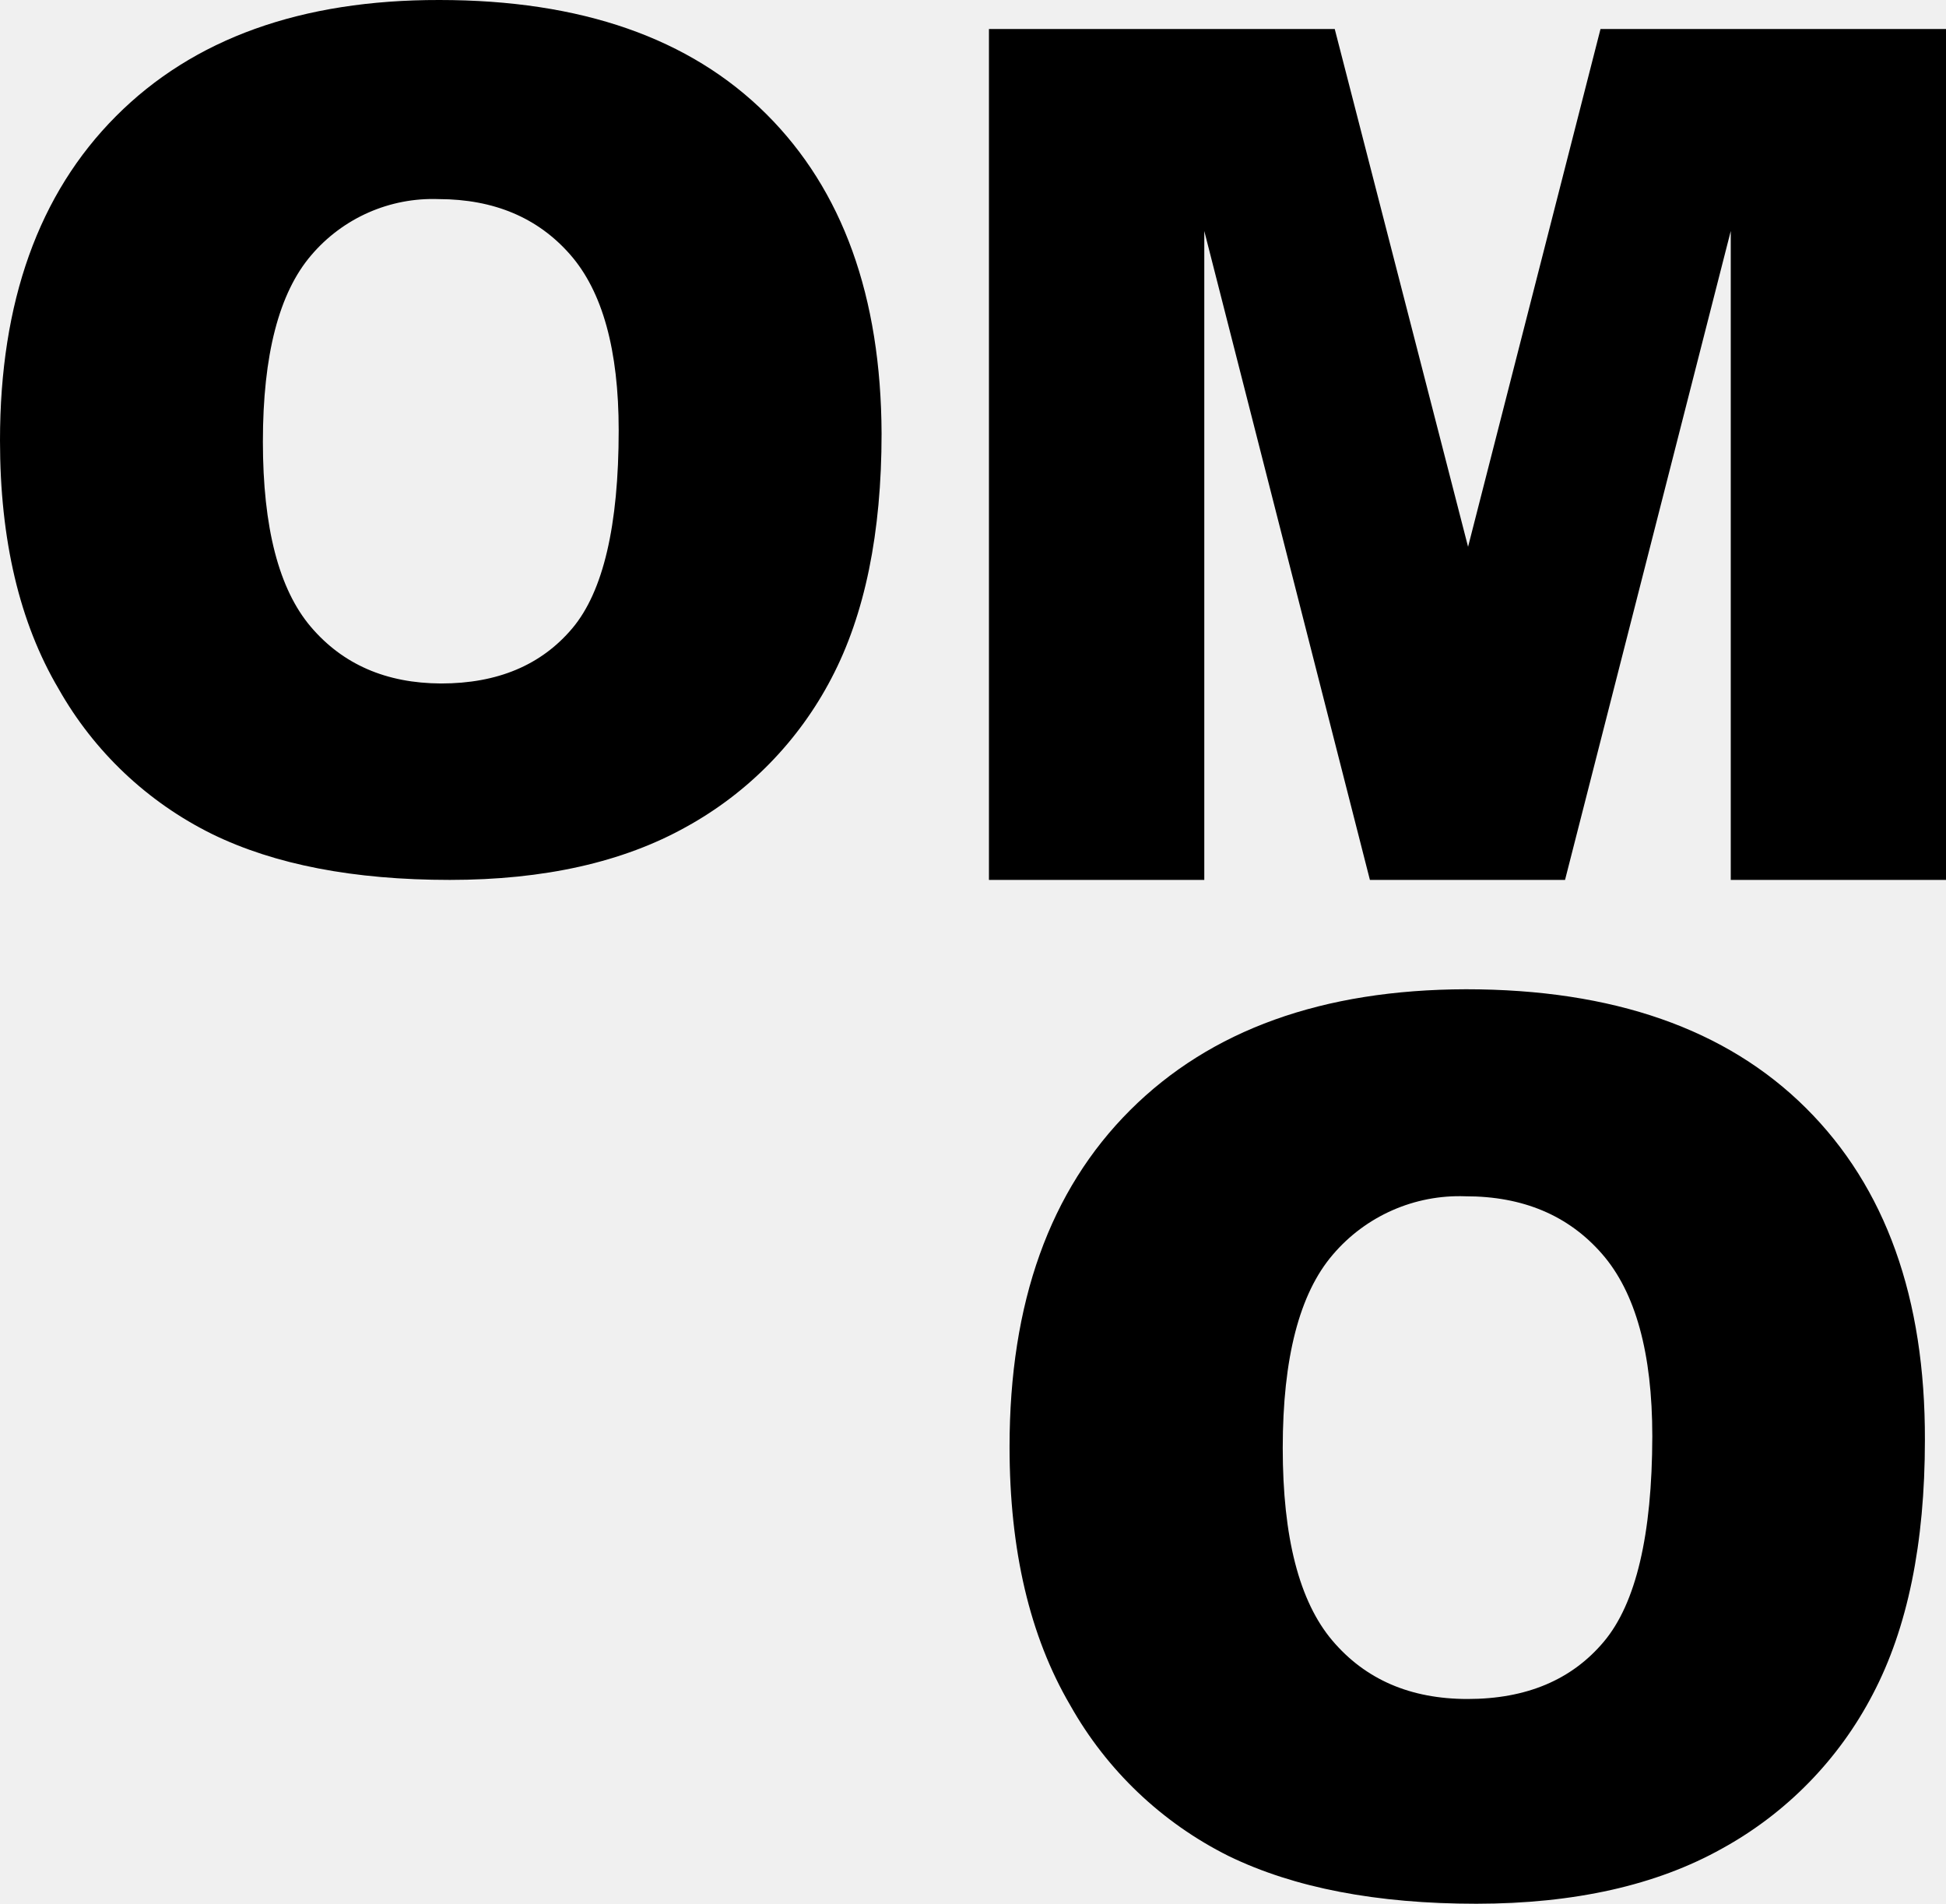
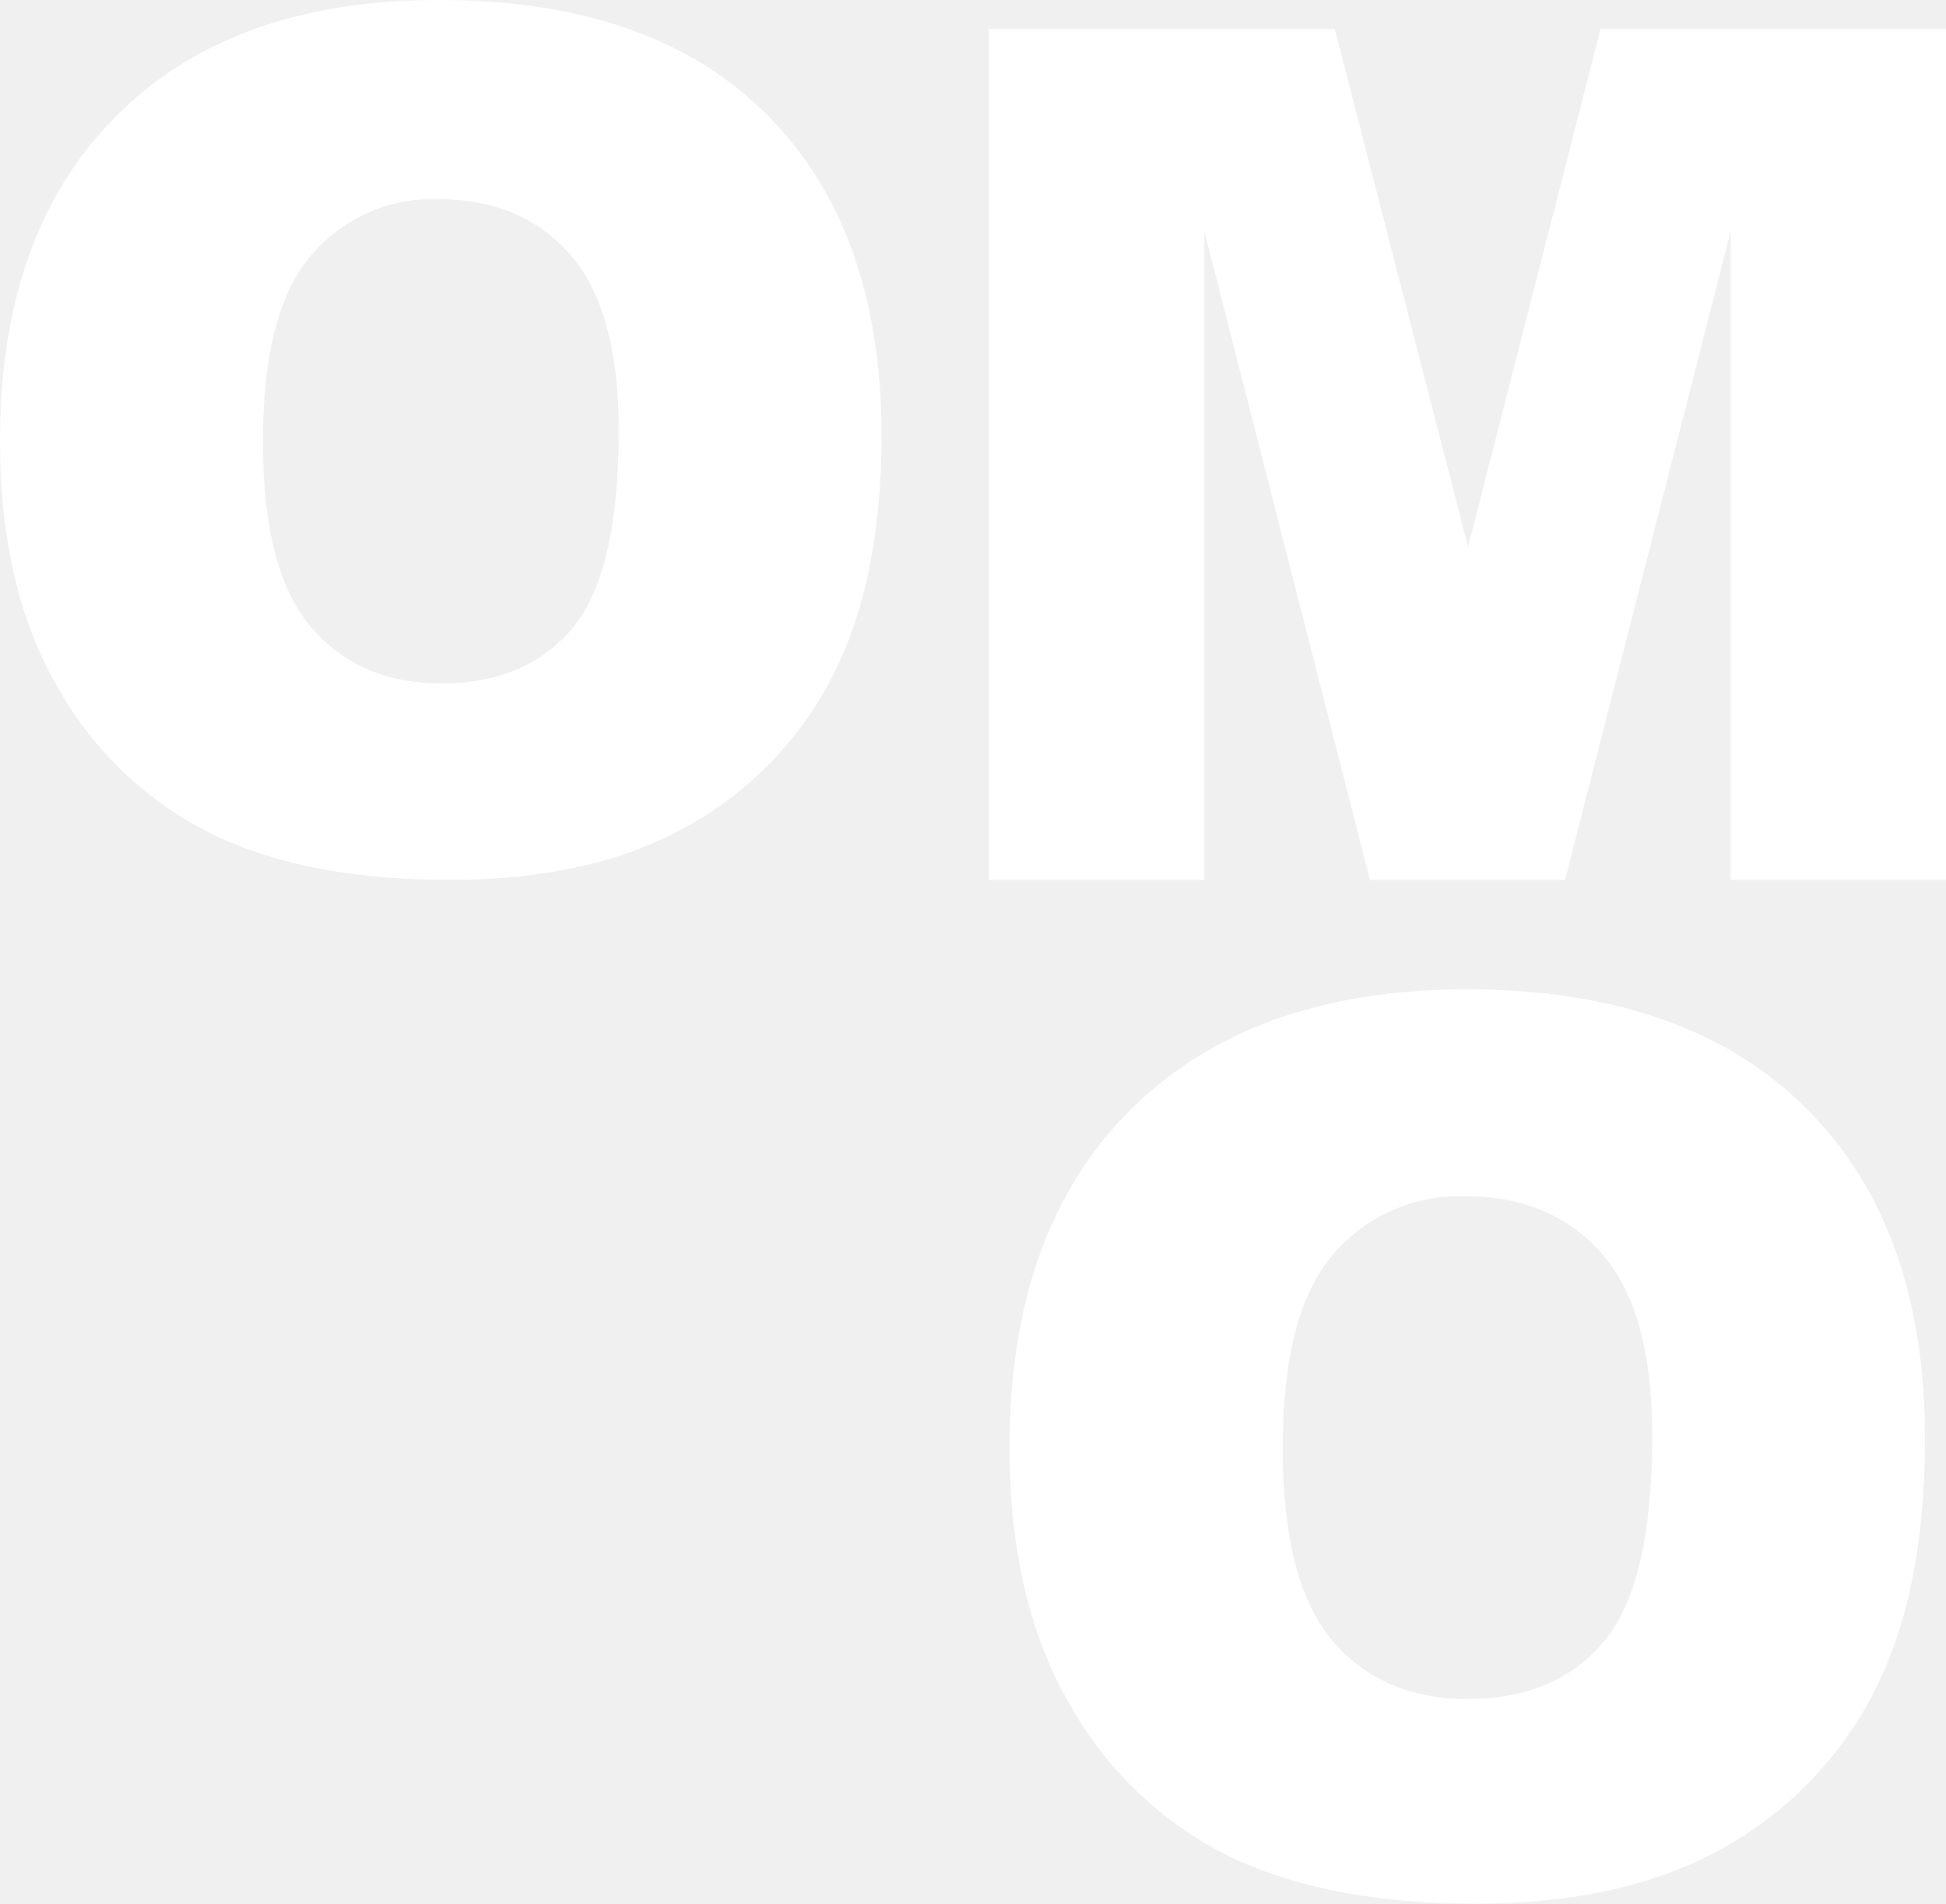
<svg xmlns="http://www.w3.org/2000/svg" viewBox="0 0 196.46 192.15">
  <defs>
-     <style>.cls-1{fill:#000000;}</style>
+     <style>.cls-1{fill:#ffffff;}</style>
  </defs>
  <g id="Layer_2" data-name="Layer 2">
    <g id="Layer_1-2" data-name="Layer 1">
      <path class="cls-1" d="M0,44.47q0-21,11.72-32.75T44.36,0q21.44,0,33,11.51T89,43.77q0,15.06-5.06,24.7a36.25,36.25,0,0,1-14.65,15q-9.59,5.36-23.88,5.36-14.53,0-24-4.63A36.2,36.2,0,0,1,5.92,69.55Q0,59.53,0,44.47Zm26.54.12q0,13,4.84,18.69T44.53,69q8.55,0,13.24-5.56t4.69-20q0-12.14-4.89-17.73T44.3,20.1a16.1,16.1,0,0,0-12.89,5.68Q26.54,31.47,26.54,44.59Z" />
      <path class="cls-1" d="M99.84,2.93h34.91L148.21,55.2,161.58,2.93h34.88v85.9H174.73V23.32L158,88.83H138.3L121.58,23.32V88.83H99.84Z" />
      <path class="cls-1" d="M101.92,146.07q0-21.85,12.18-34T148,99.87q22.27,0,34.33,12t12,33.51q0,15.65-5.26,25.66a37.52,37.52,0,0,1-15.22,15.58q-9.94,5.56-24.8,5.57-15.1,0-25-4.81a37.57,37.57,0,0,1-16-15.22Q101.92,161.71,101.92,146.07Zm27.58.12q0,13.51,5,19.42t13.66,5.91q8.9,0,13.76-5.79T166.81,145q0-12.6-5.08-18.42t-13.79-5.81a16.77,16.77,0,0,0-13.39,5.9Q129.5,132.56,129.5,146.19Z" />
    </g>
  </g>
</svg>
